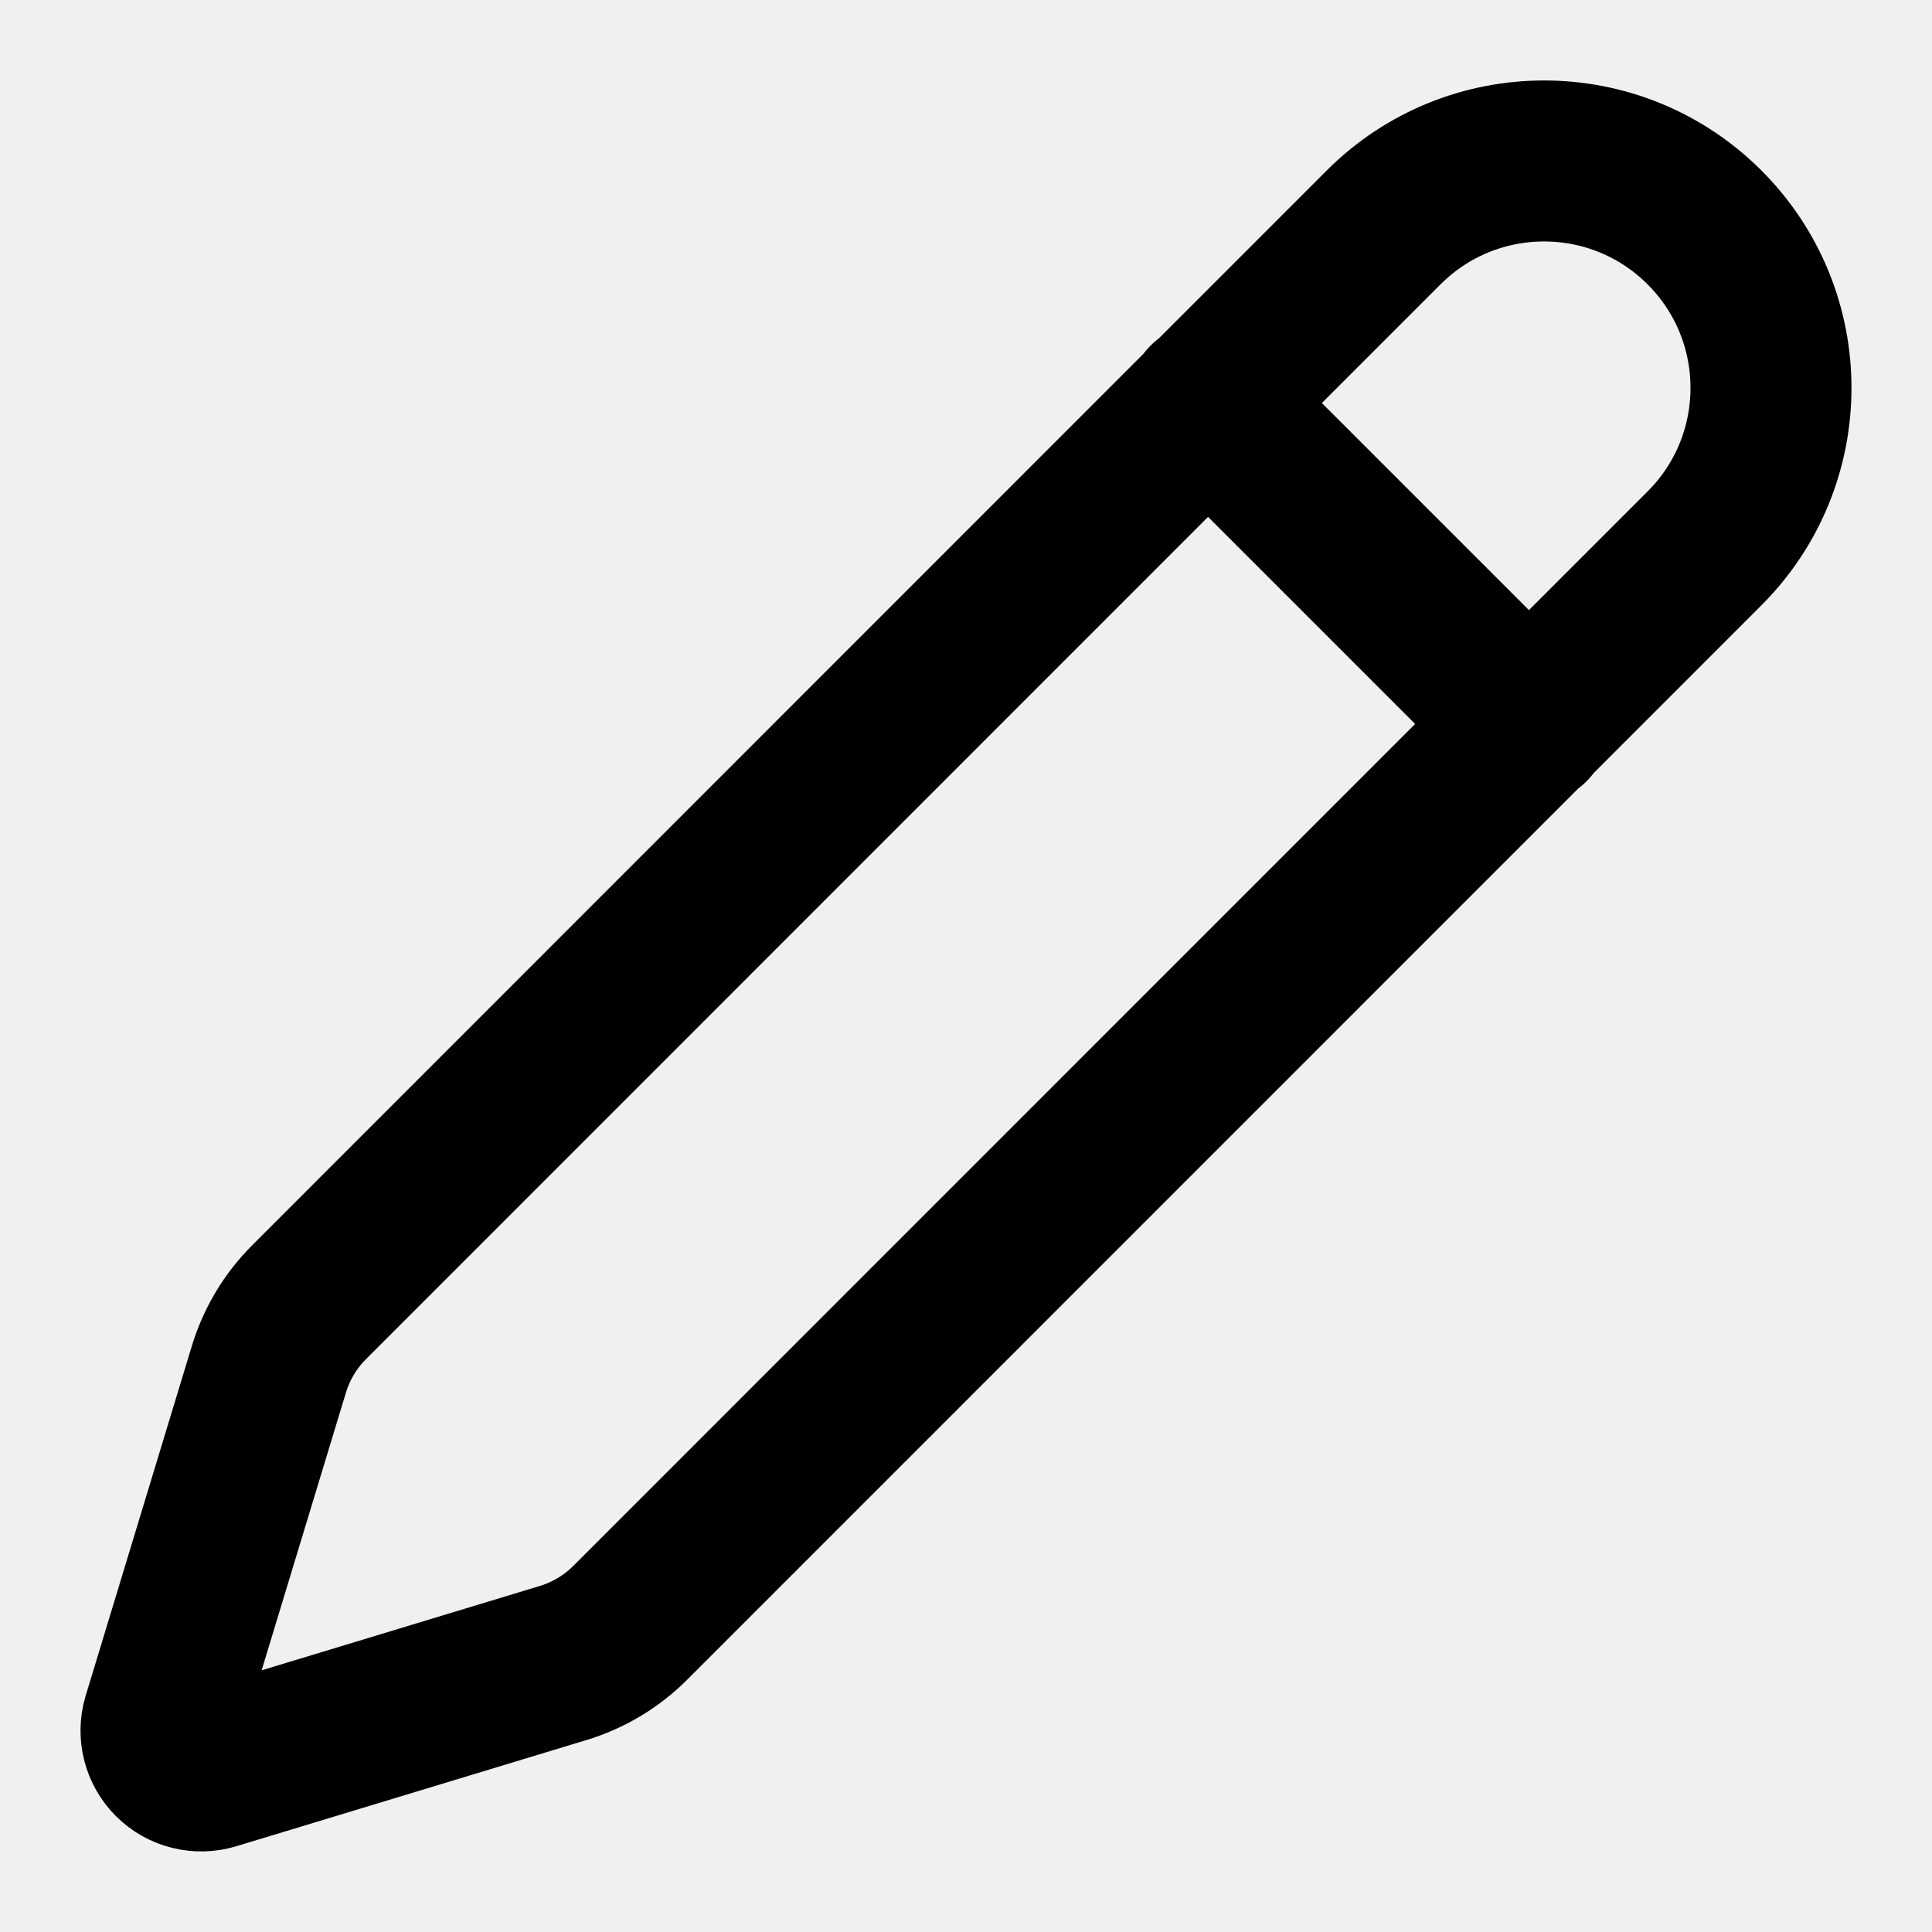
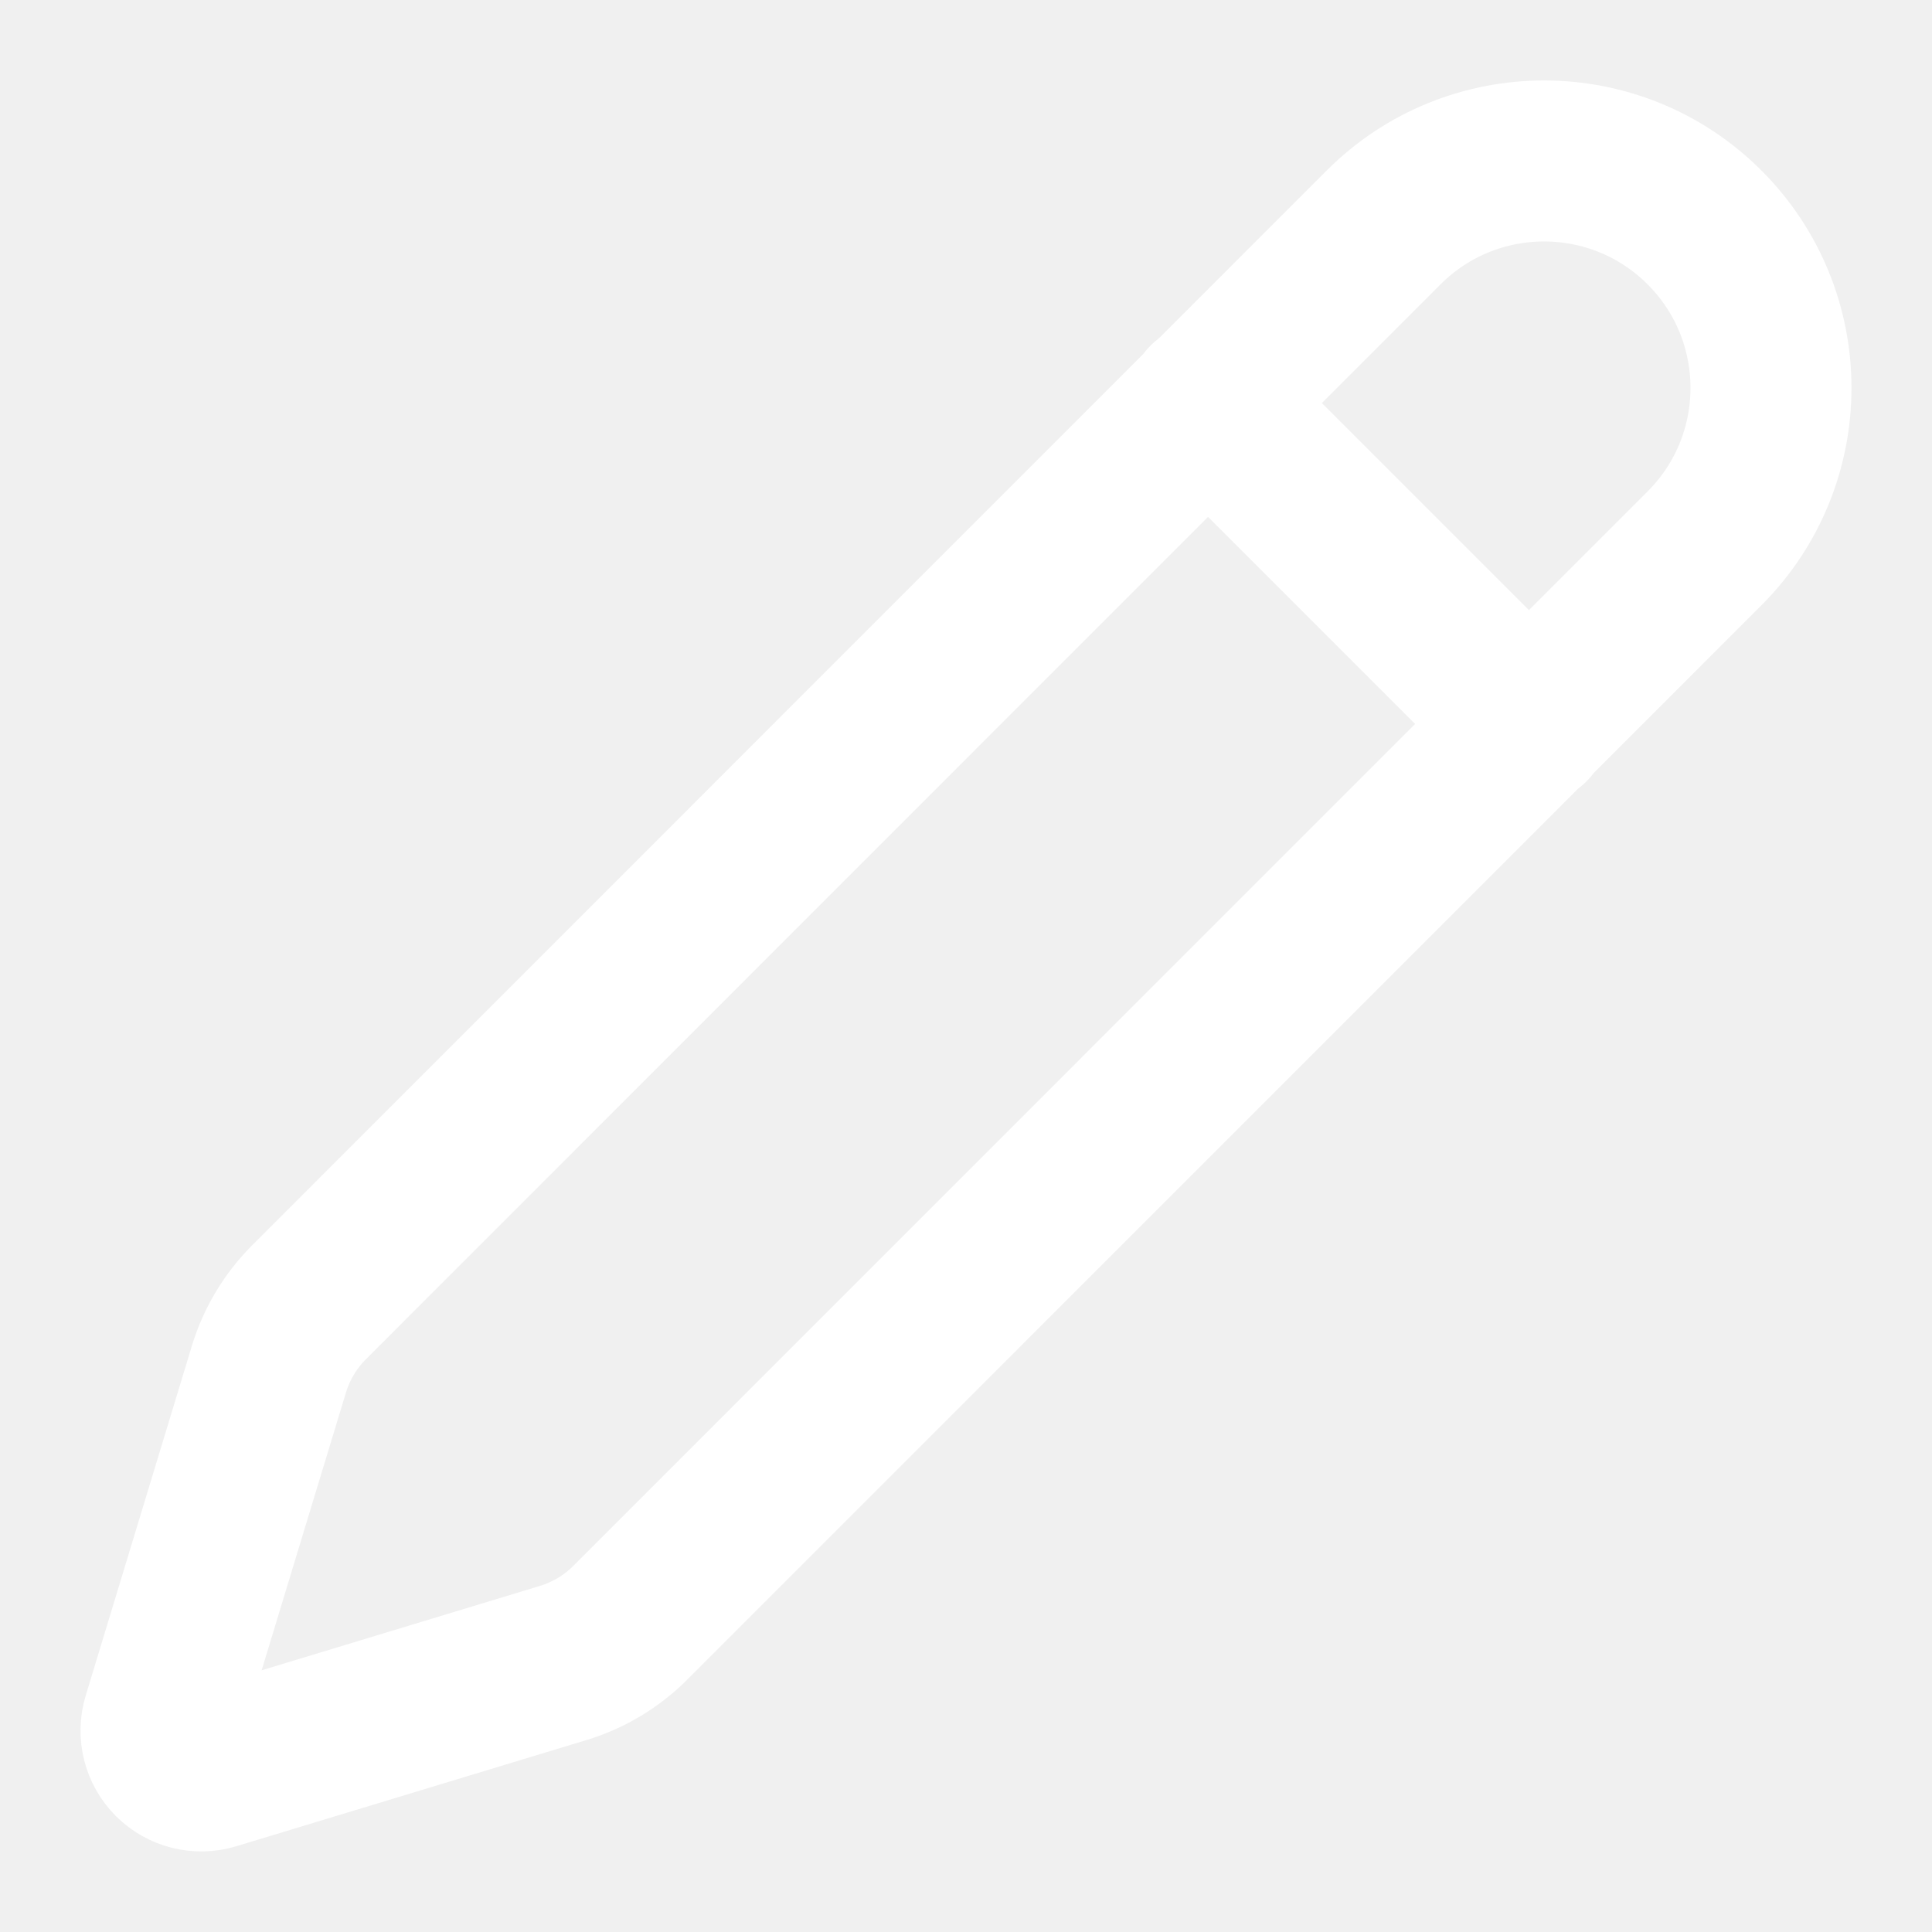
- <svg xmlns="http://www.w3.org/2000/svg" width="24" height="24" viewBox="0 0 24 24" fill="none" stroke="currentColor" stroke-width="2" stroke-linecap="round" stroke-linejoin="round">
-   <path d="M21.174 6.812a1 1 0 0 0-3.986-3.987L3.842 16.174a2 2 0 0 0-.5.83l-1.321 4.352a.5.5 0 0 0 .623.622l4.353-1.32a2 2 0 0 0 .83-.497zM15 5l4 4" />
+ <svg xmlns="http://www.w3.org/2000/svg" width="24" height="24" viewBox="0 0 24 24">
+   <path fill="none" stroke="white" stroke-linecap="round" stroke-linejoin="round" stroke-width="2" d="M21.174 6.812a1 1 0 0 0-3.986-3.987L3.842 16.174a2 2 0 0 0-.5.83l-1.321 4.352a.5.5 0 0 0 .623.622l4.353-1.32a2 2 0 0 0 .83-.497zM15 5l4 4" />
</svg>
